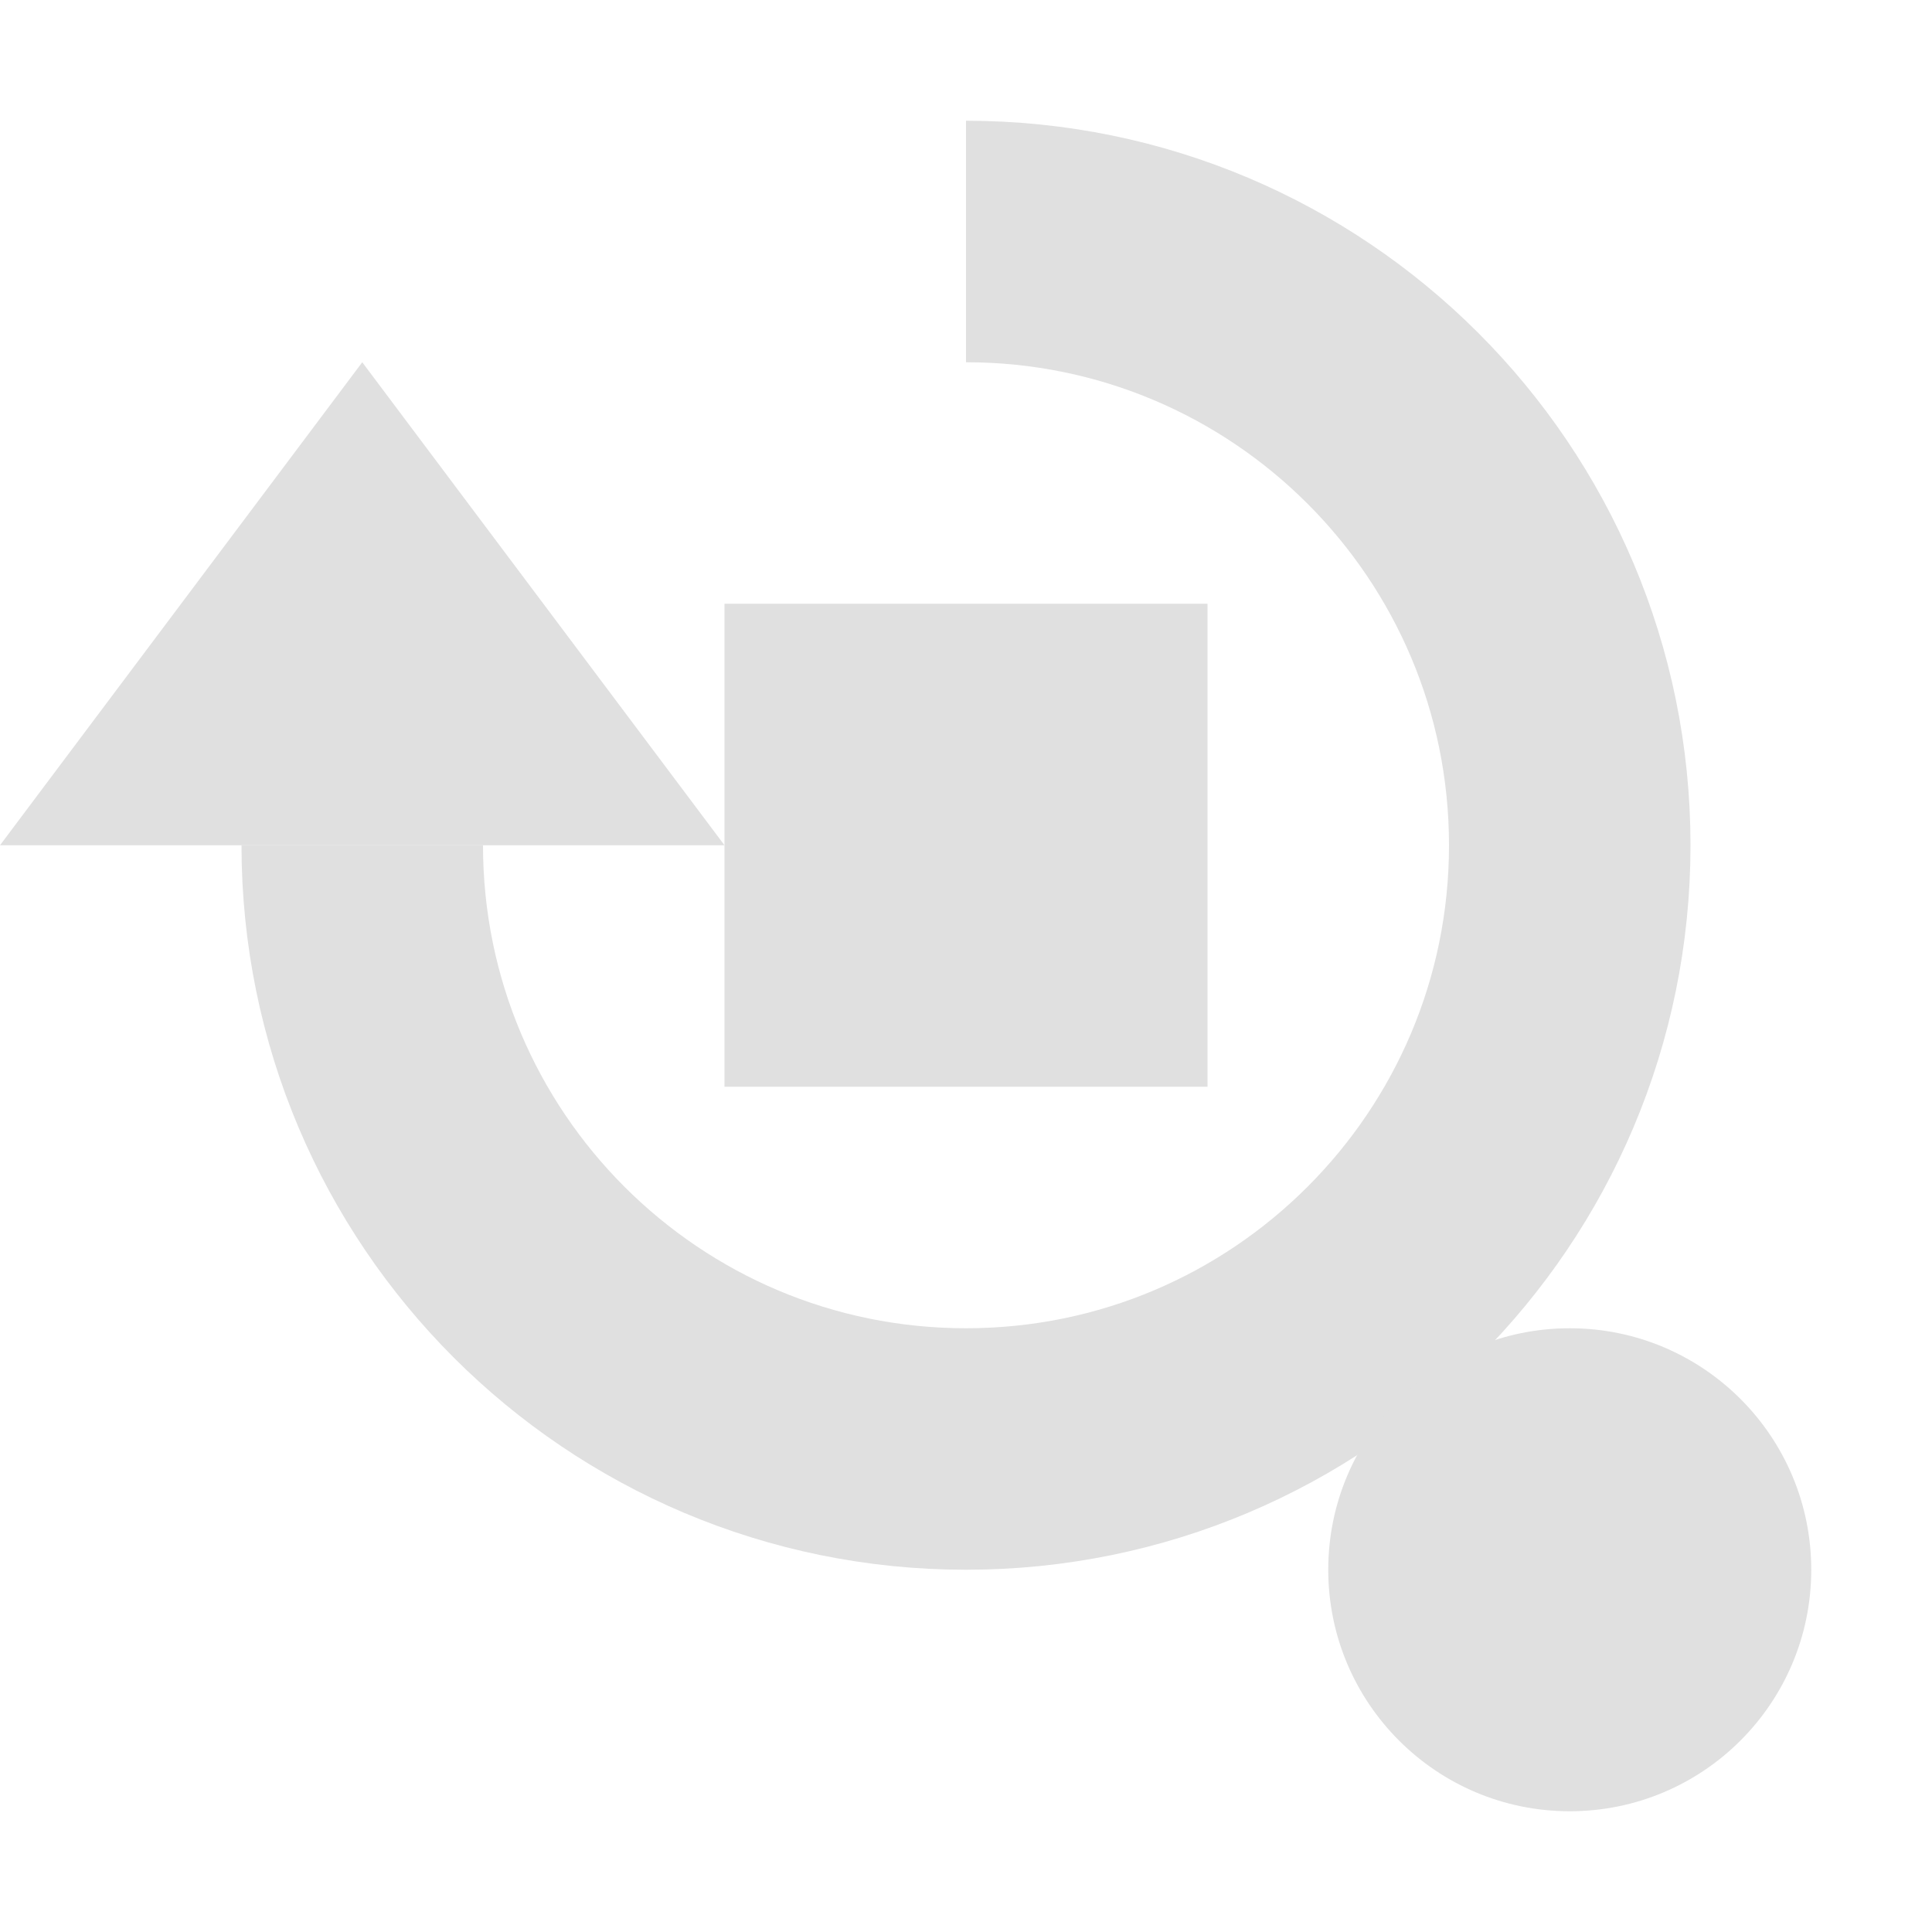
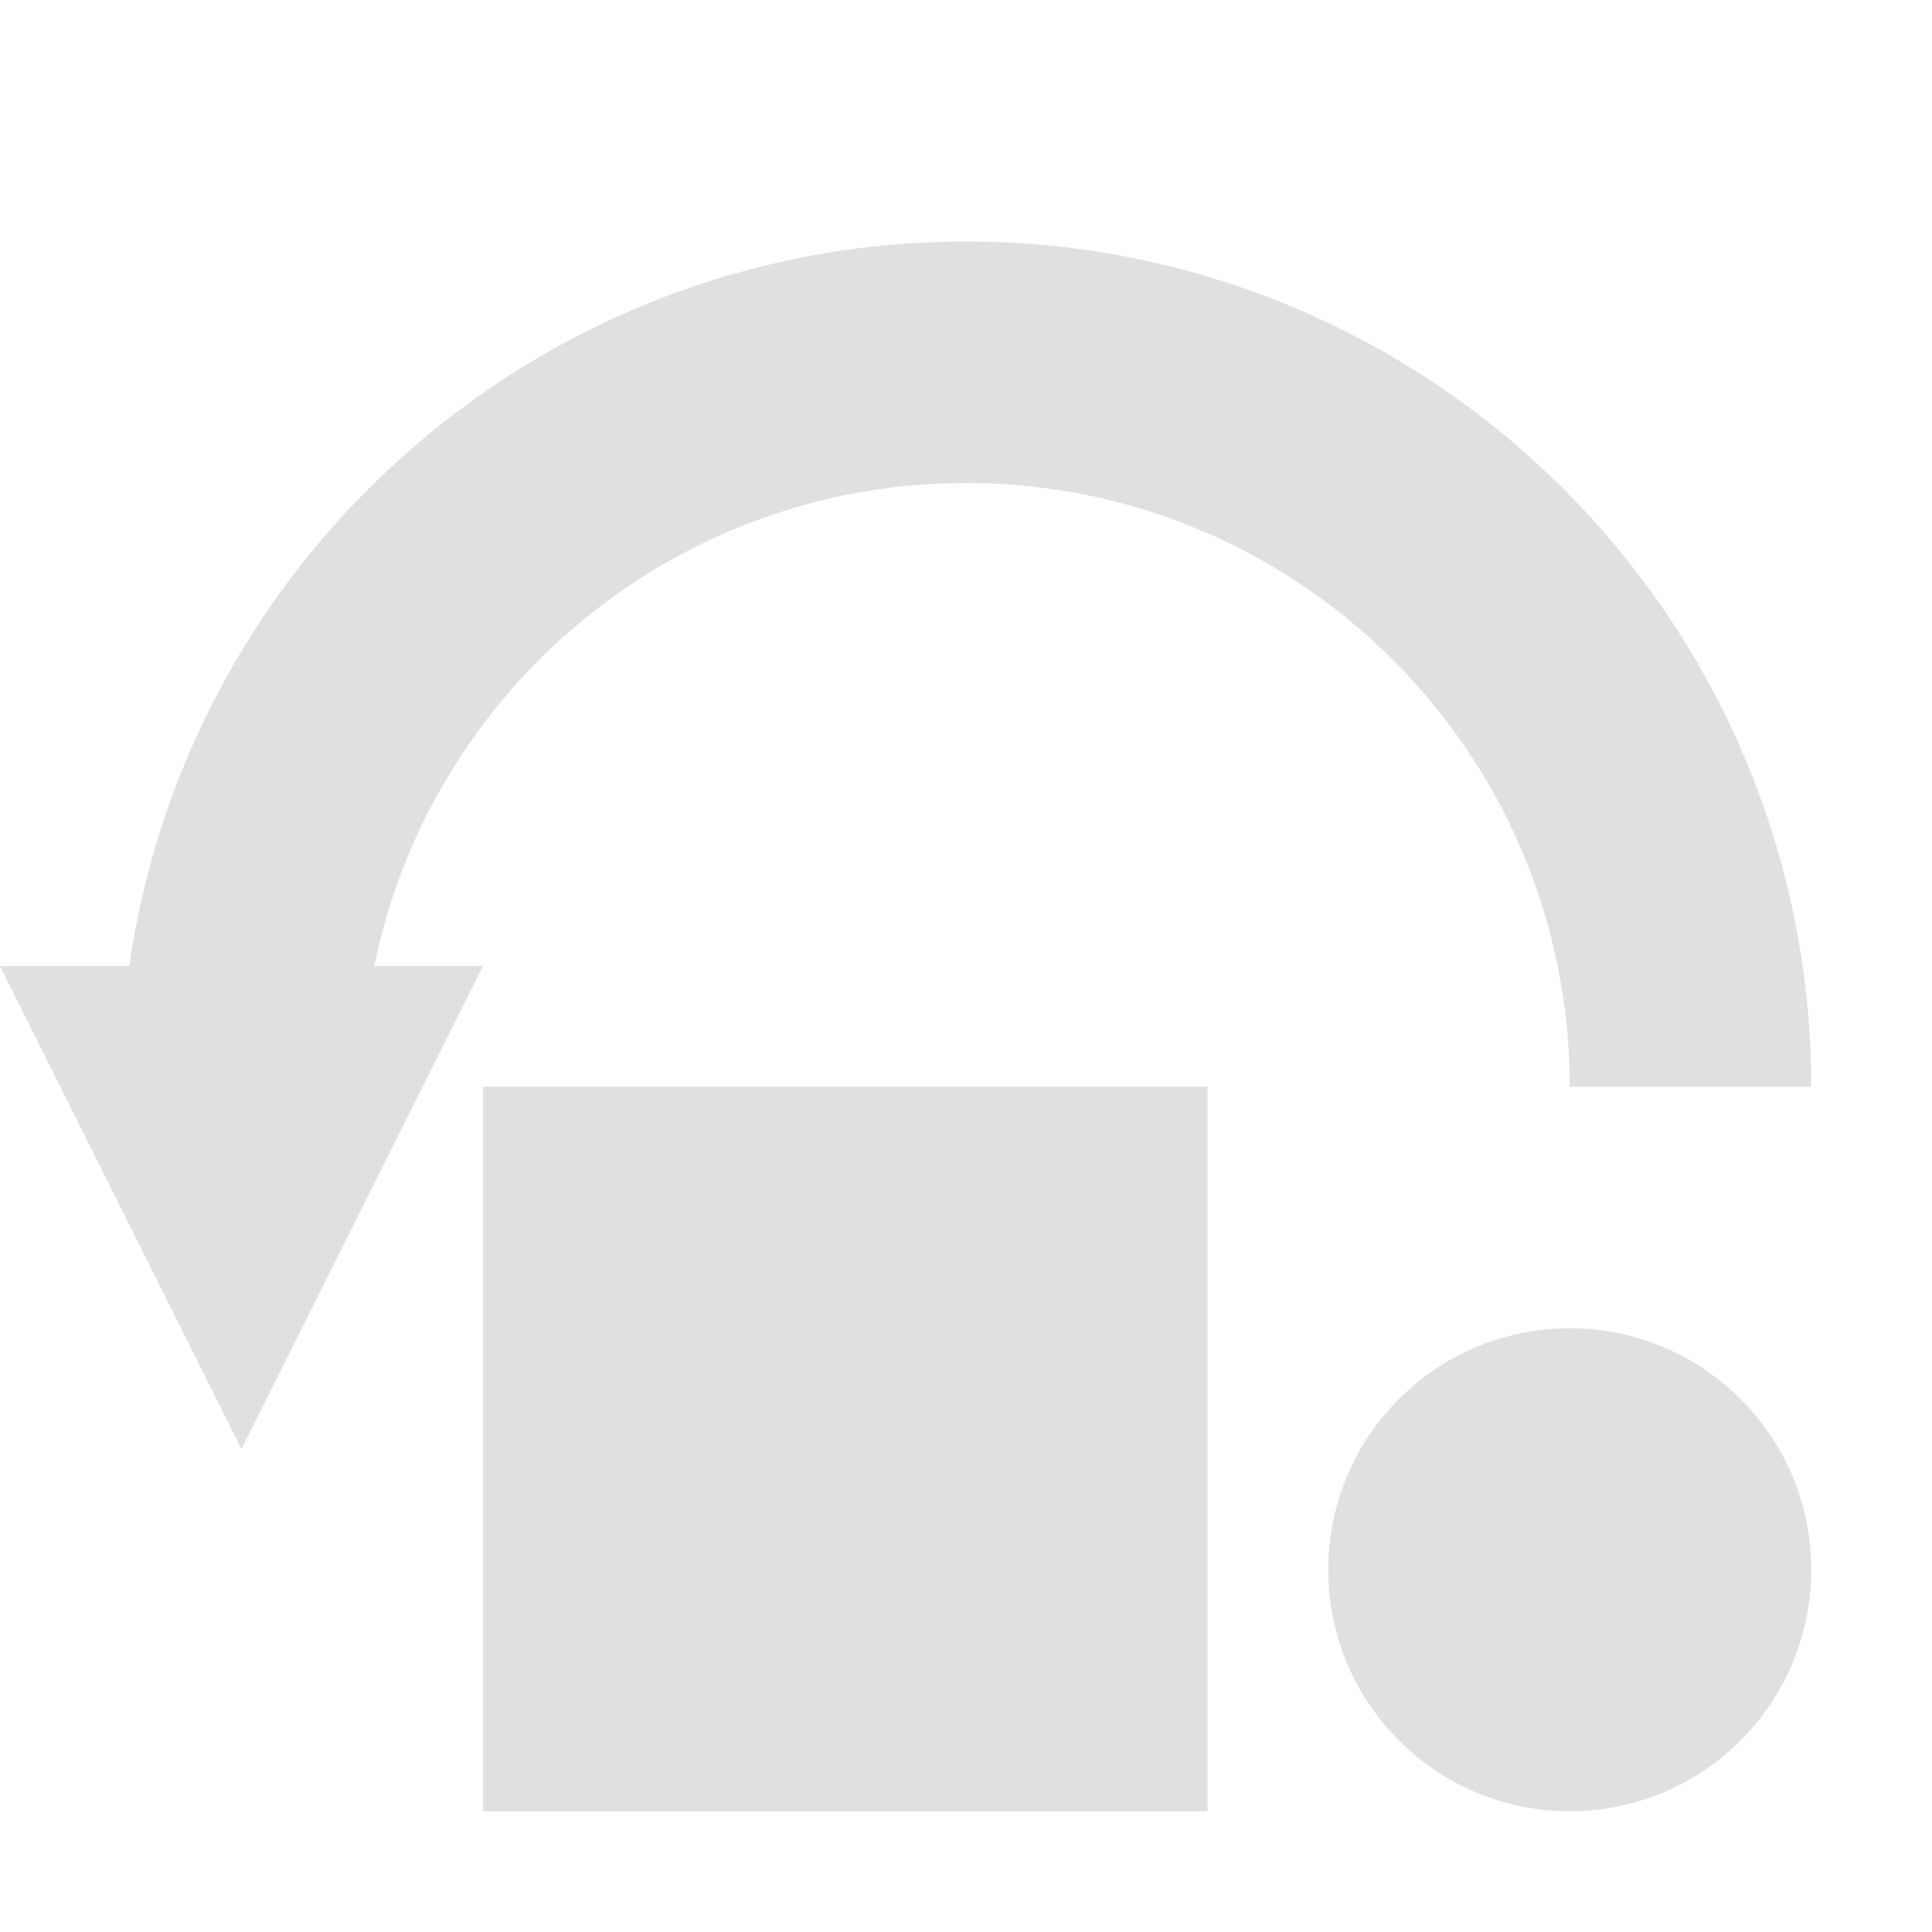
<svg xmlns="http://www.w3.org/2000/svg" width="16" height="16" viewBox="0 0 16 16">
-   <path fill="none" stroke="#e0e0e0" stroke-width="2" stroke-linecap="butt" stroke-linejoin="round" d="M8 2 A5 5 0 1 1 3 7" />
-   <path fill="#e0e0e0" d="M0 7L6 7L3 3z" />
-   <rect x="6" y="5" width="4" height="4" fill="#e0e0e0" />
+   <path fill="none" stroke="#e0e0e0" stroke-width="2" stroke-linecap="butt" stroke-linejoin="round" d="M2 9 A6 6 0 0 1 14 9" />
+   <path fill="#e0e0e0" d="M0 8L4 8L2 12z" />
+   <rect x="4" y="9" width="6" height="6" fill="#e0e0e0" />
  <circle cx="13" cy="13" r="2" fill="#e0e0e0" />
</svg>
